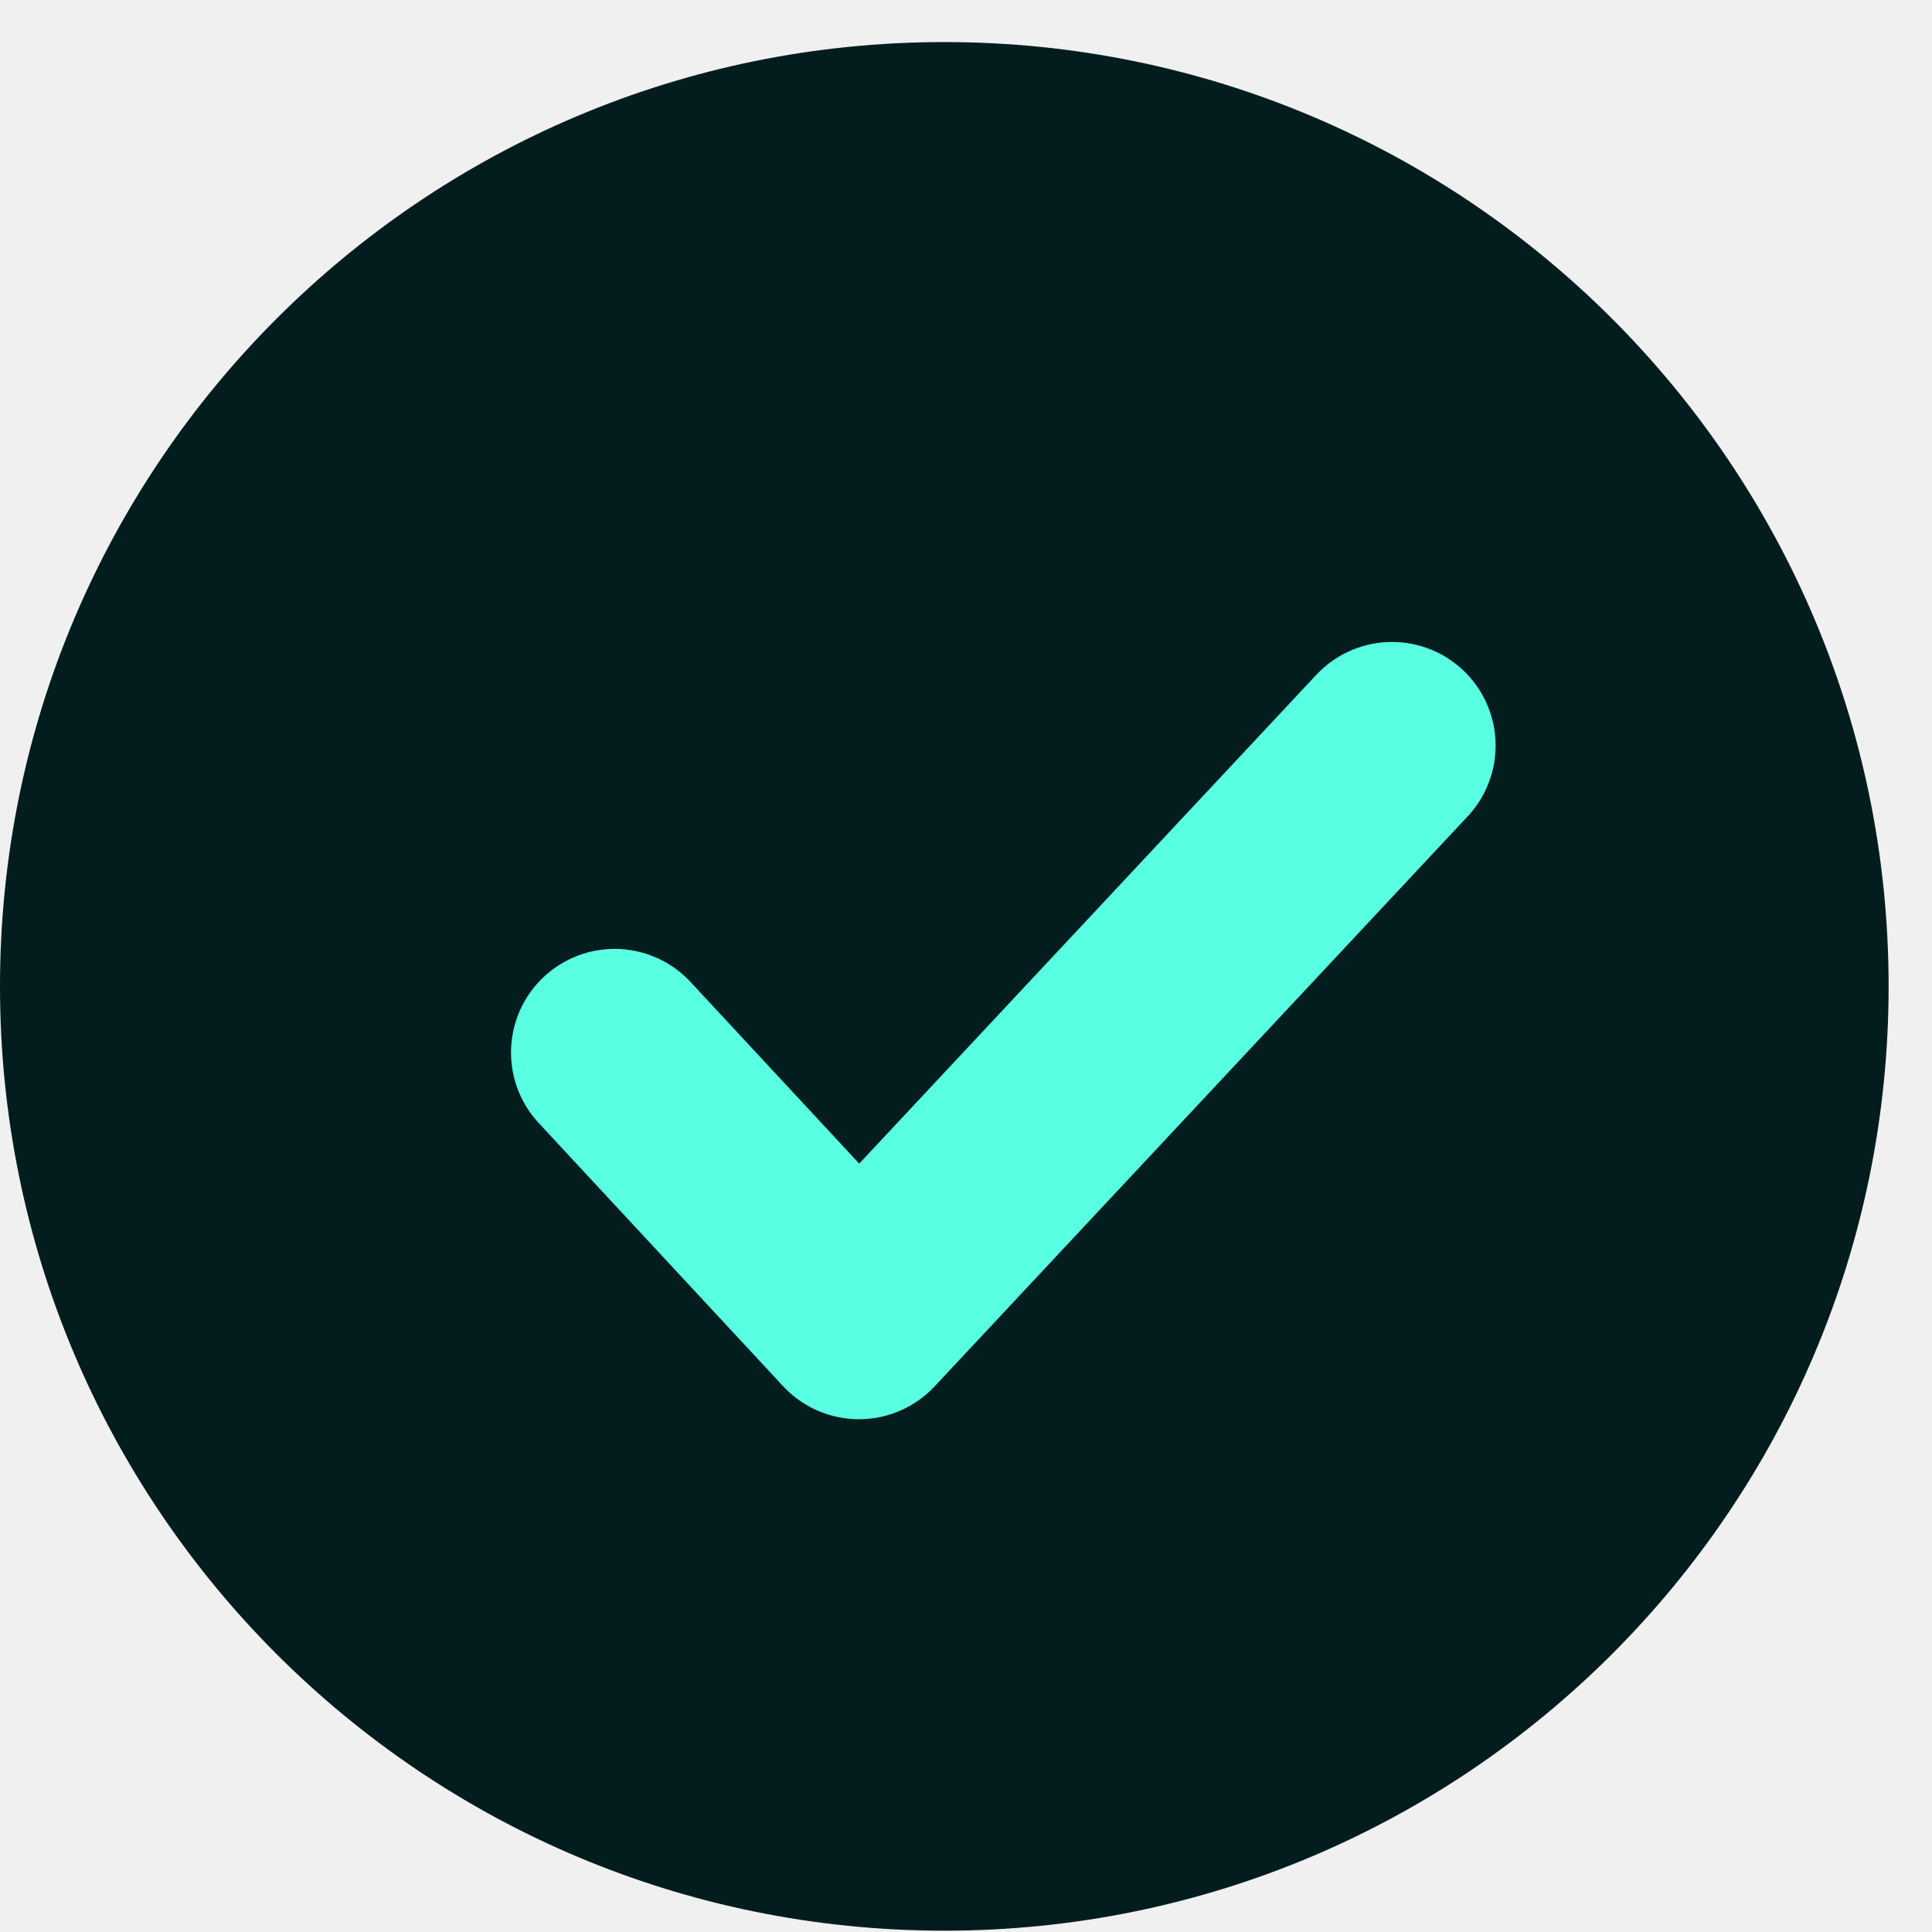
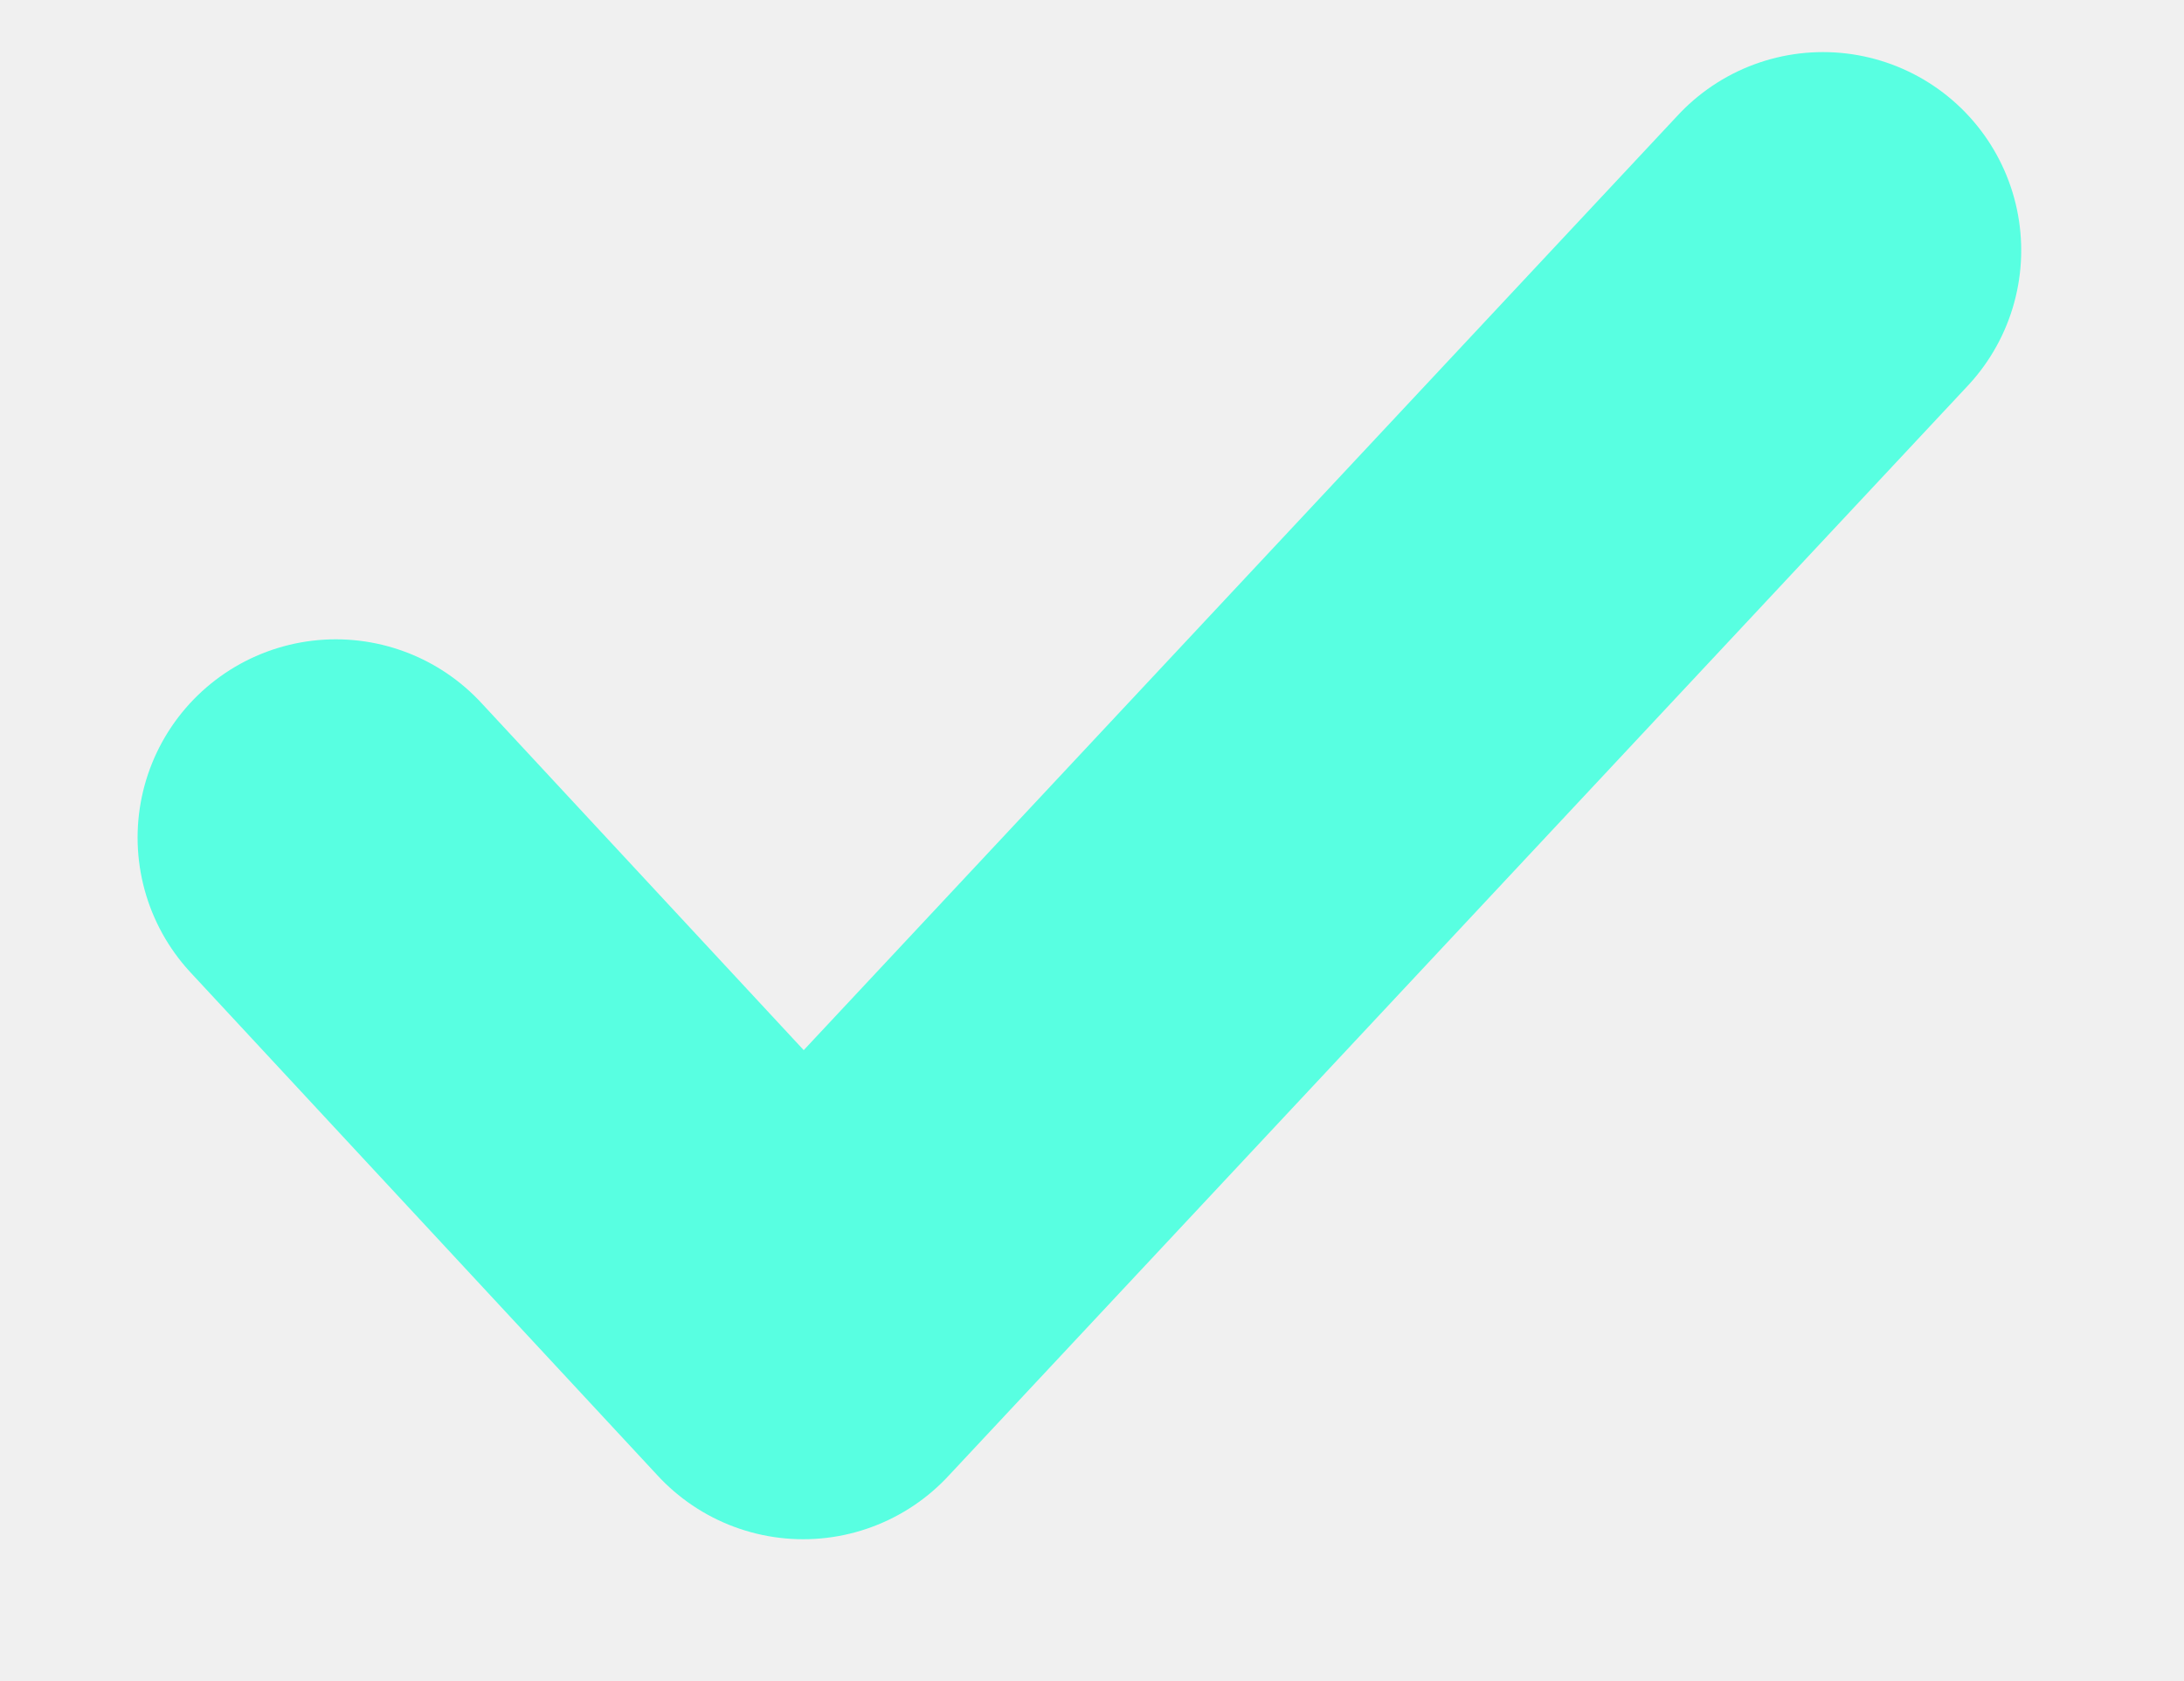
- <svg xmlns="http://www.w3.org/2000/svg" width="22" height="22" viewBox="0 0 22 22" fill="none">
-   <rect y="0.479" width="21.506" height="21.506" rx="10.753" fill="#031D1E" />
-   <g clip-path="url(#clip0_18_930)">
-     <path d="M6.999 11.985L9.781 14.981L15.851 8.49" stroke="#58FFE1" stroke-width="2.36" stroke-linecap="round" stroke-linejoin="round" />
+ <svg xmlns="http://www.w3.org/2000/svg" width="13" height="10" viewBox="0 0 13 10" fill="none">
+   <g clip-path="url(#clip0_18_931)">
+     <path d="M1.999 4.985L4.781 7.981L10.851 1.49" stroke="#58FFE1" stroke-width="2.36" stroke-linecap="round" stroke-linejoin="round" />
  </g>
  <defs>
-     <clipPath id="clip0_18_930">
-       <rect width="12.097" height="9.073" fill="white" transform="translate(5.37613 7.1994)" />
+     <clipPath id="clip0_18_931">
+       <rect width="12.097" height="9.073" fill="white" transform="translate(0.376129 0.199402)" />
    </clipPath>
  </defs>
</svg>
